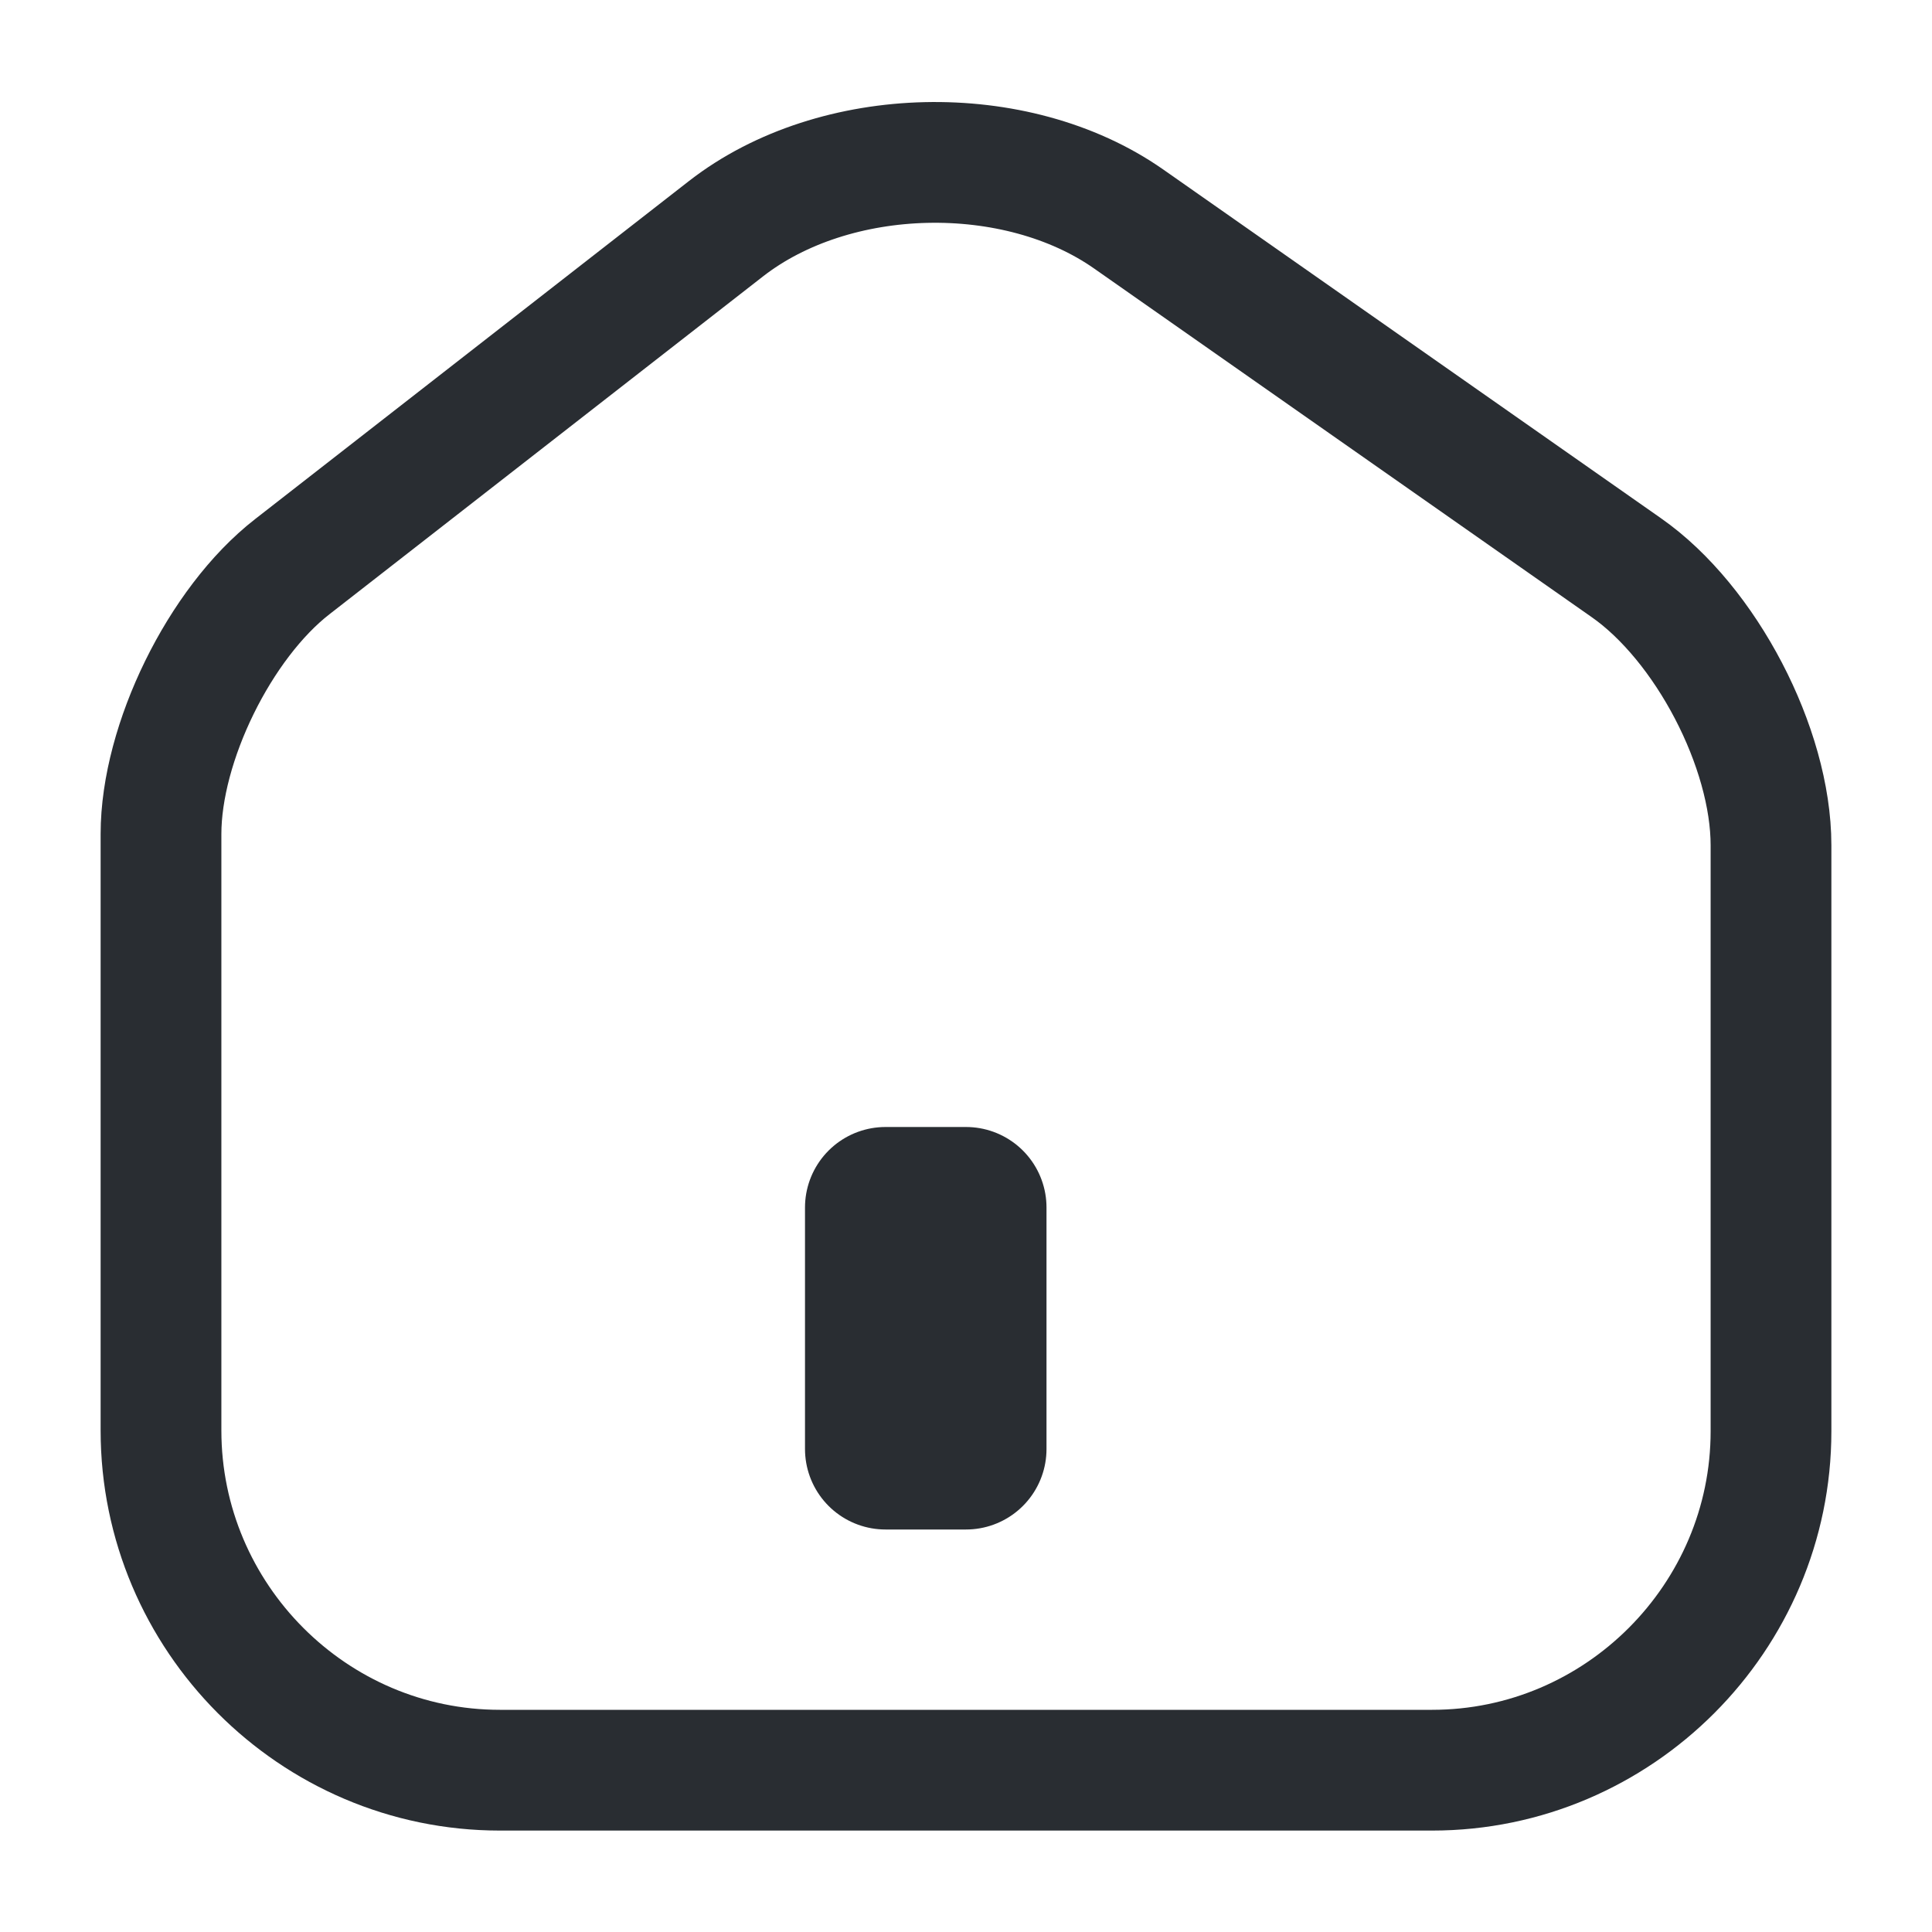
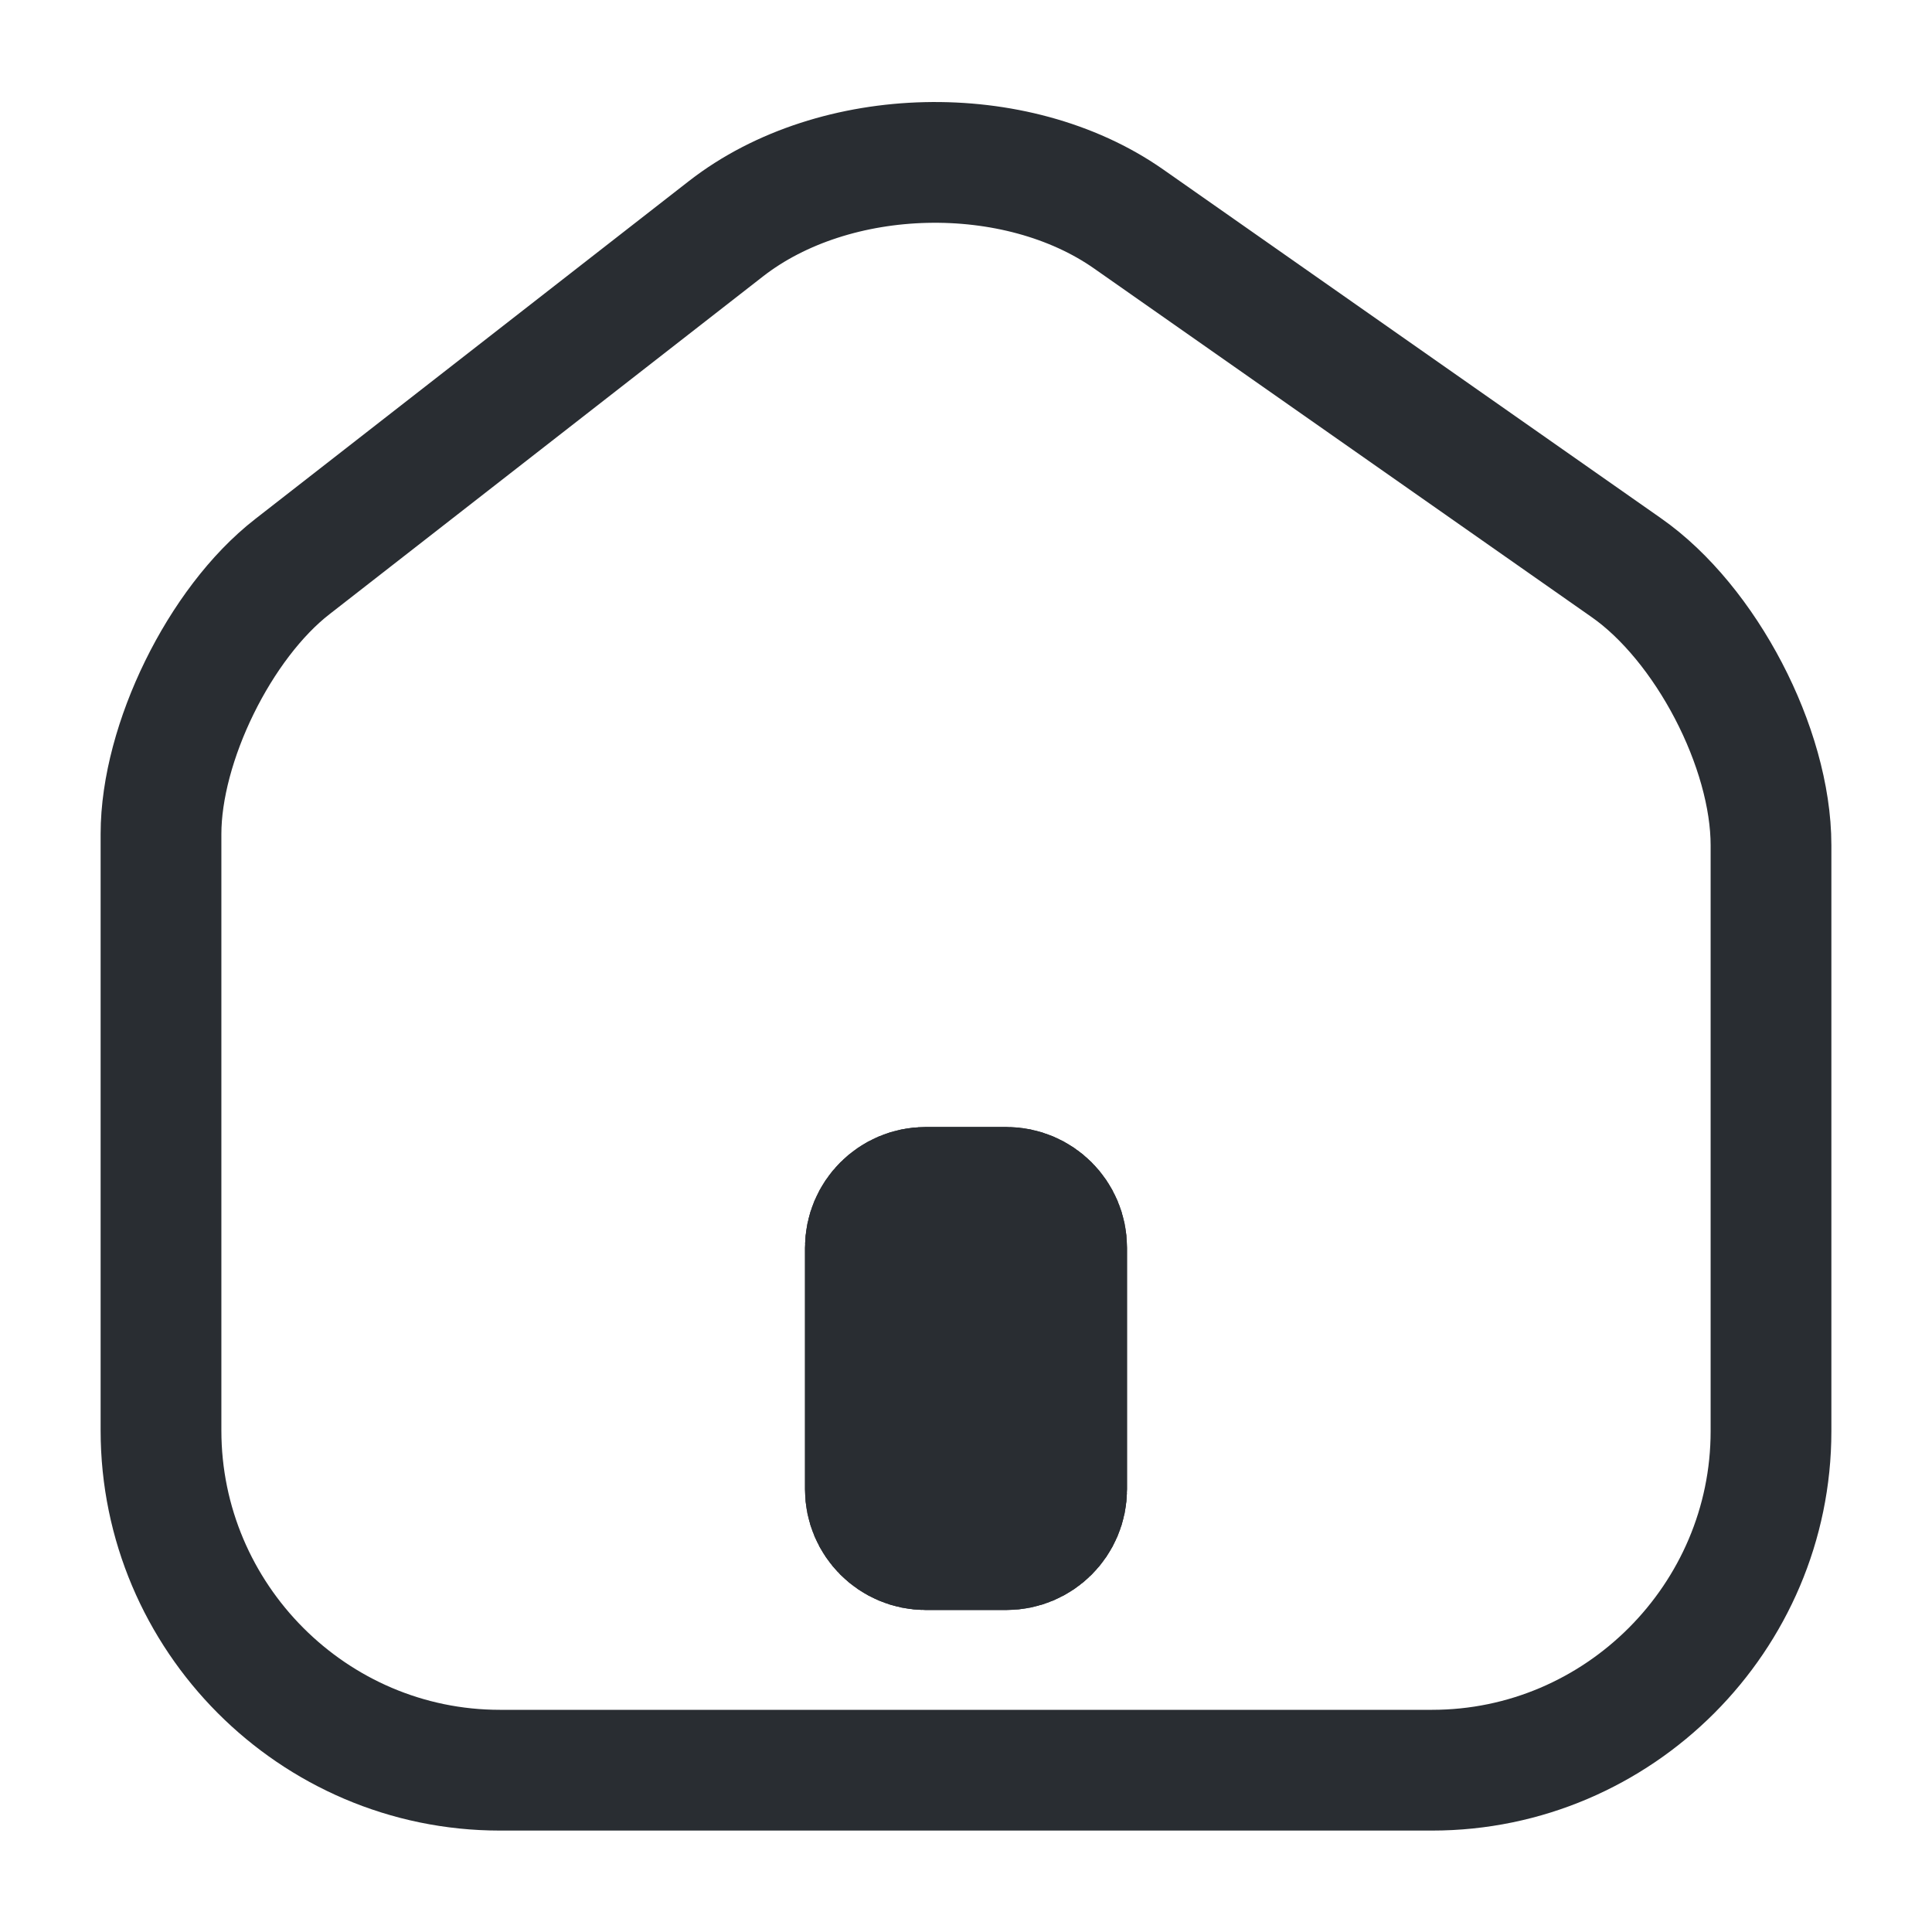
- <svg xmlns="http://www.w3.org/2000/svg" fill="none" height="24" viewBox="0 0 24 24" width="24">
-   <g stroke="#292d32" stroke-linecap="round" stroke-linejoin="round">
-     <path d="m9.02 2.84-5.39 4.2c-.9.7-1.63 2.19-1.63 3.32v7.41c0 2.32 1.89 4.22 4.21 4.22h11.58c2.32 0 4.21-1.9 4.21-4.21v-7.28c0-1.21-.81-2.76-1.8-3.45l-6.18-4.33c-1.4-.98-3.65-.93-5 .12z" stroke-width="1.5" />
-     <path d="m12 17.99v-3" stroke-width="1.5" />
-     <path d="m11 15h1v3h-1z" stroke-width="2" />
-     <path d="m11 18v-3" stroke-width="1.5" />
-   </g>
+ <svg xmlns="http://www.w3.org/2000/svg" width="24" height="24" viewBox="0 0 24 24" fill="none">
+   <path d="M9.02 2.84L3.63 7.04C2.73 7.74 2 9.23 2 10.36V17.77C2 20.09 3.89 21.99 6.21 21.99H17.79C20.11 21.99 22 20.09 22 17.78V10.5C22 9.29 21.19 7.74 20.2 7.05L14.02 2.72C12.62 1.74 10.37 1.79 9.02 2.84Z" stroke="#292D32" stroke-width="1.5" stroke-linecap="round" stroke-linejoin="round" />
+   <path d="M11.5 15H12.5C12.776 15 13 15.224 13 15.5V18.5C13 18.776 12.776 19 12.5 19H11.5C11.224 19 11 18.776 11 18.5V15.5C11 15.224 11.224 15 11.5 15Z" stroke="#292D32" stroke-width="2" />
+   <path d="M11.5 15H12.5C12.776 15 13 15.224 13 15.5V18.5C13 18.776 12.776 19 12.5 19H11.5C11.224 19 11 18.776 11 18.5V15.5C11 15.224 11.224 15 11.5 15Z" stroke="#292D32" stroke-width="2" />
</svg>
